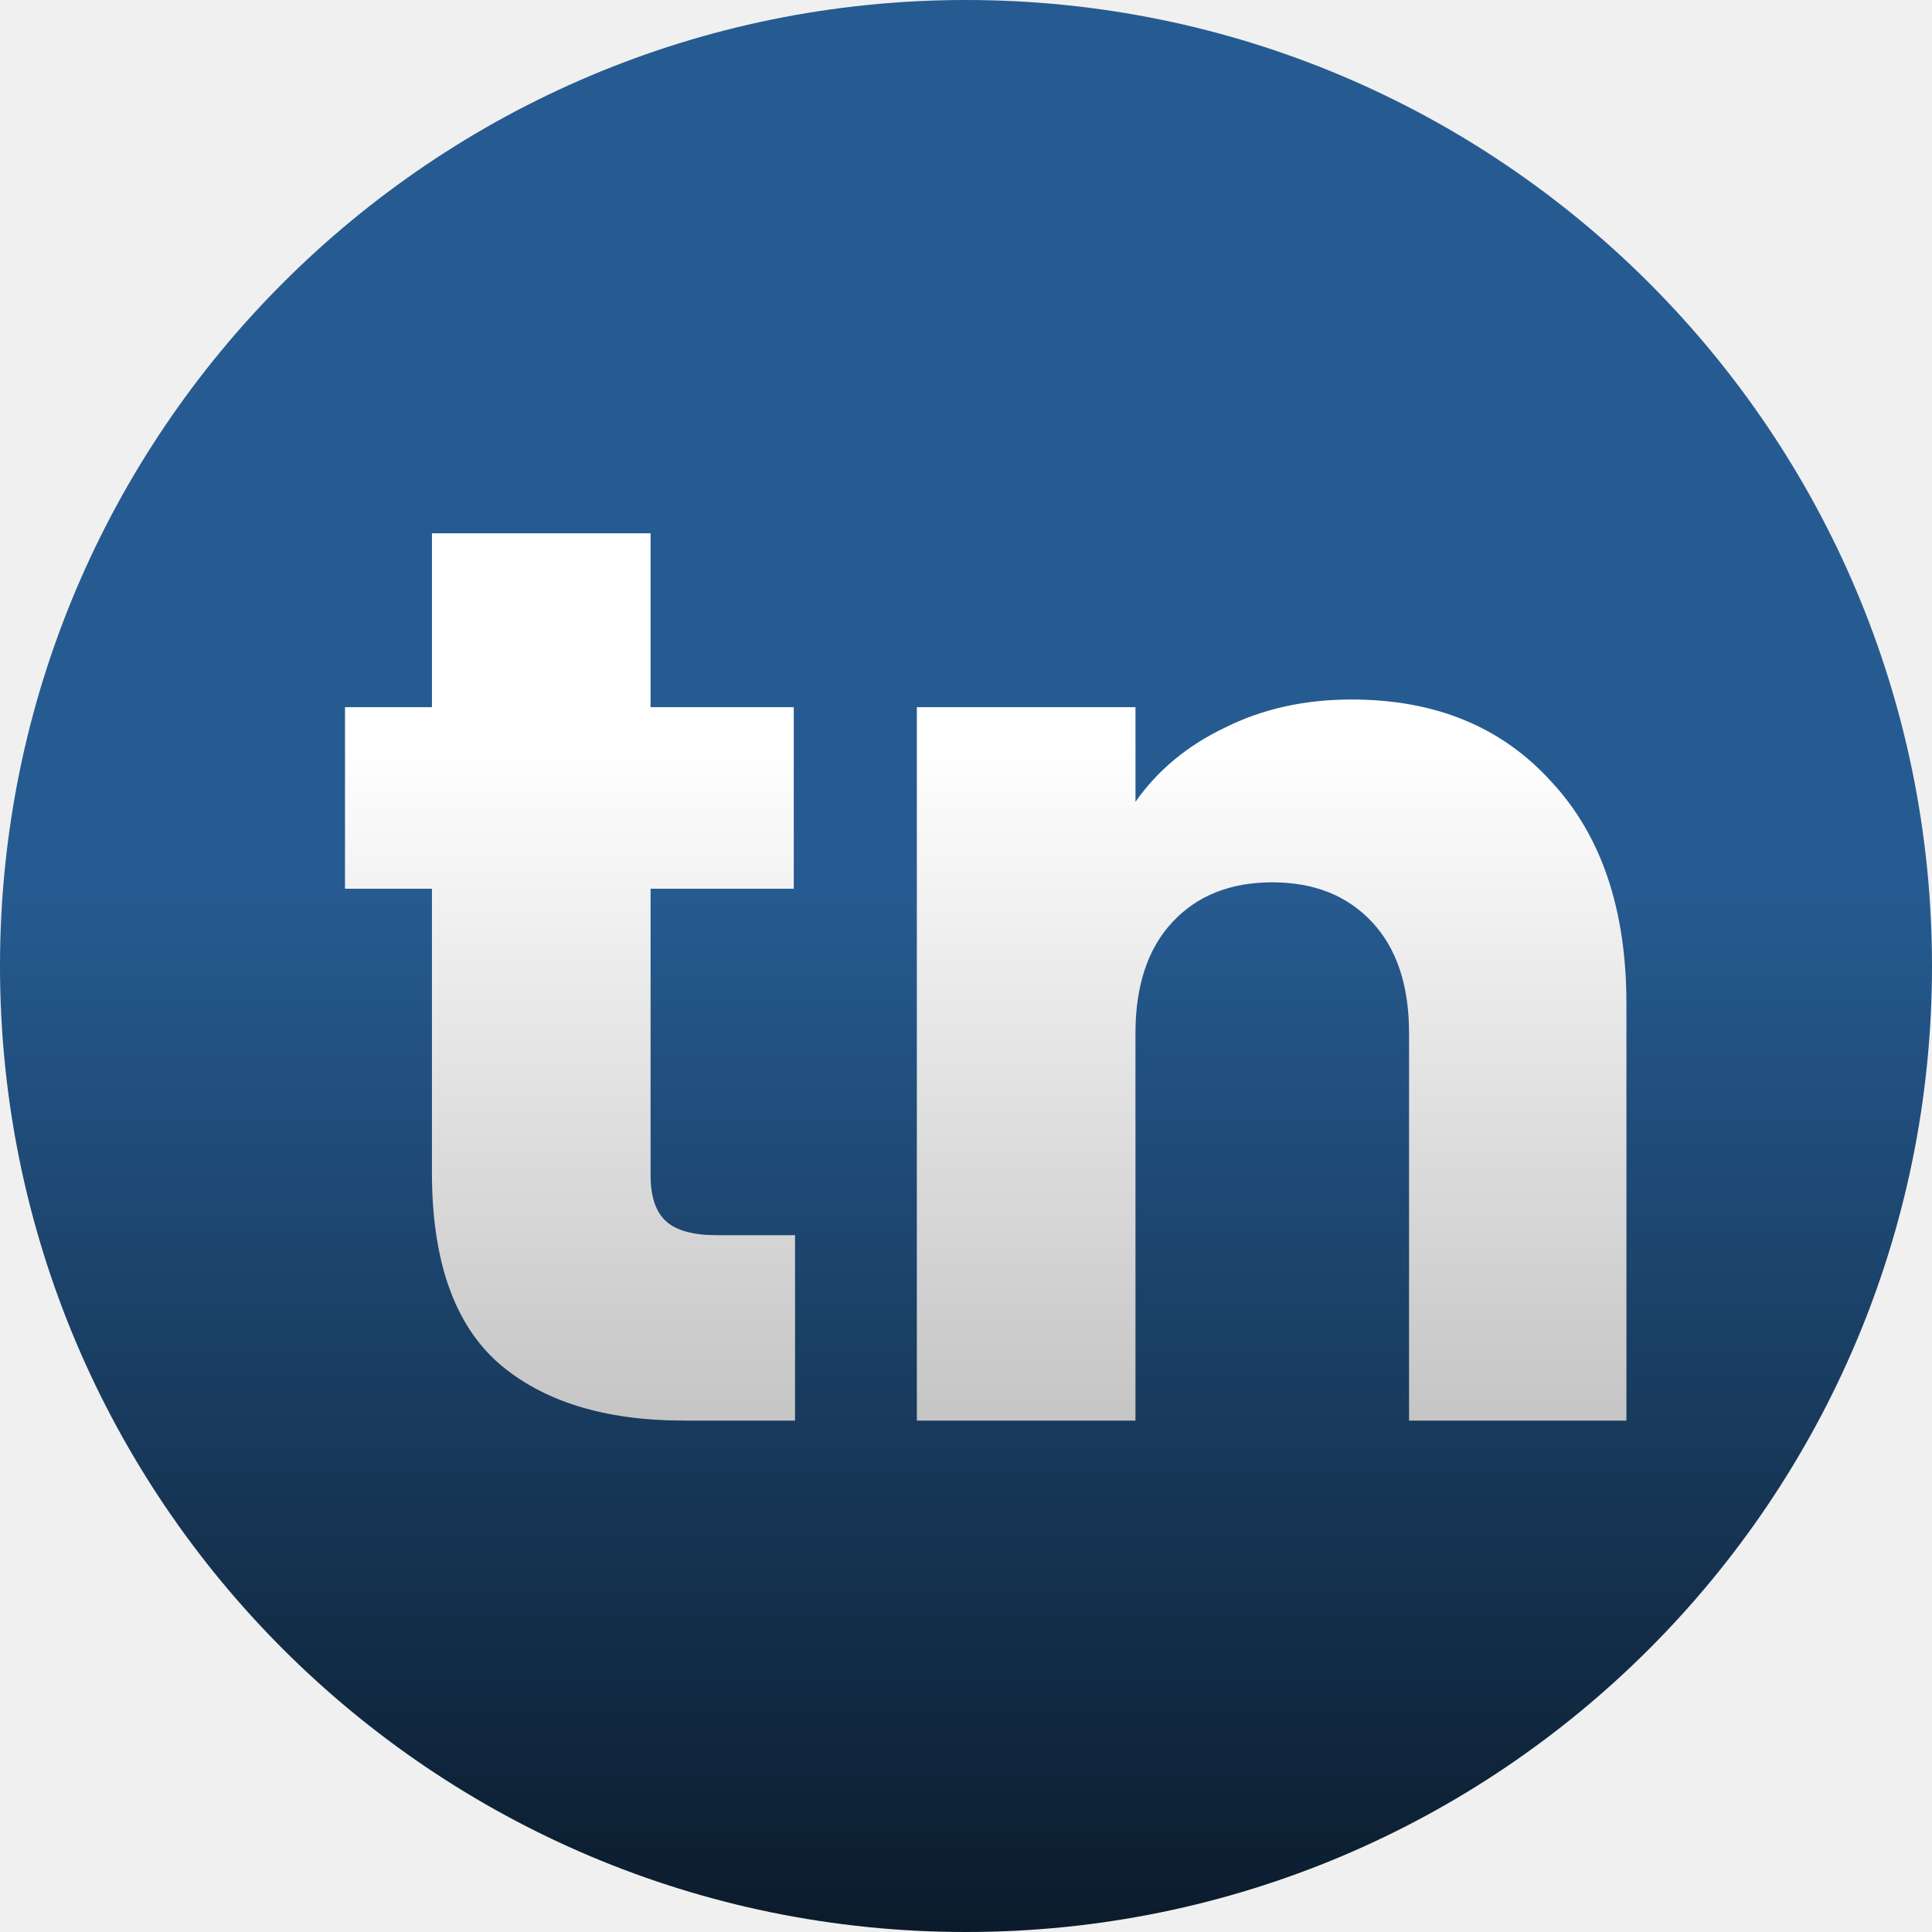
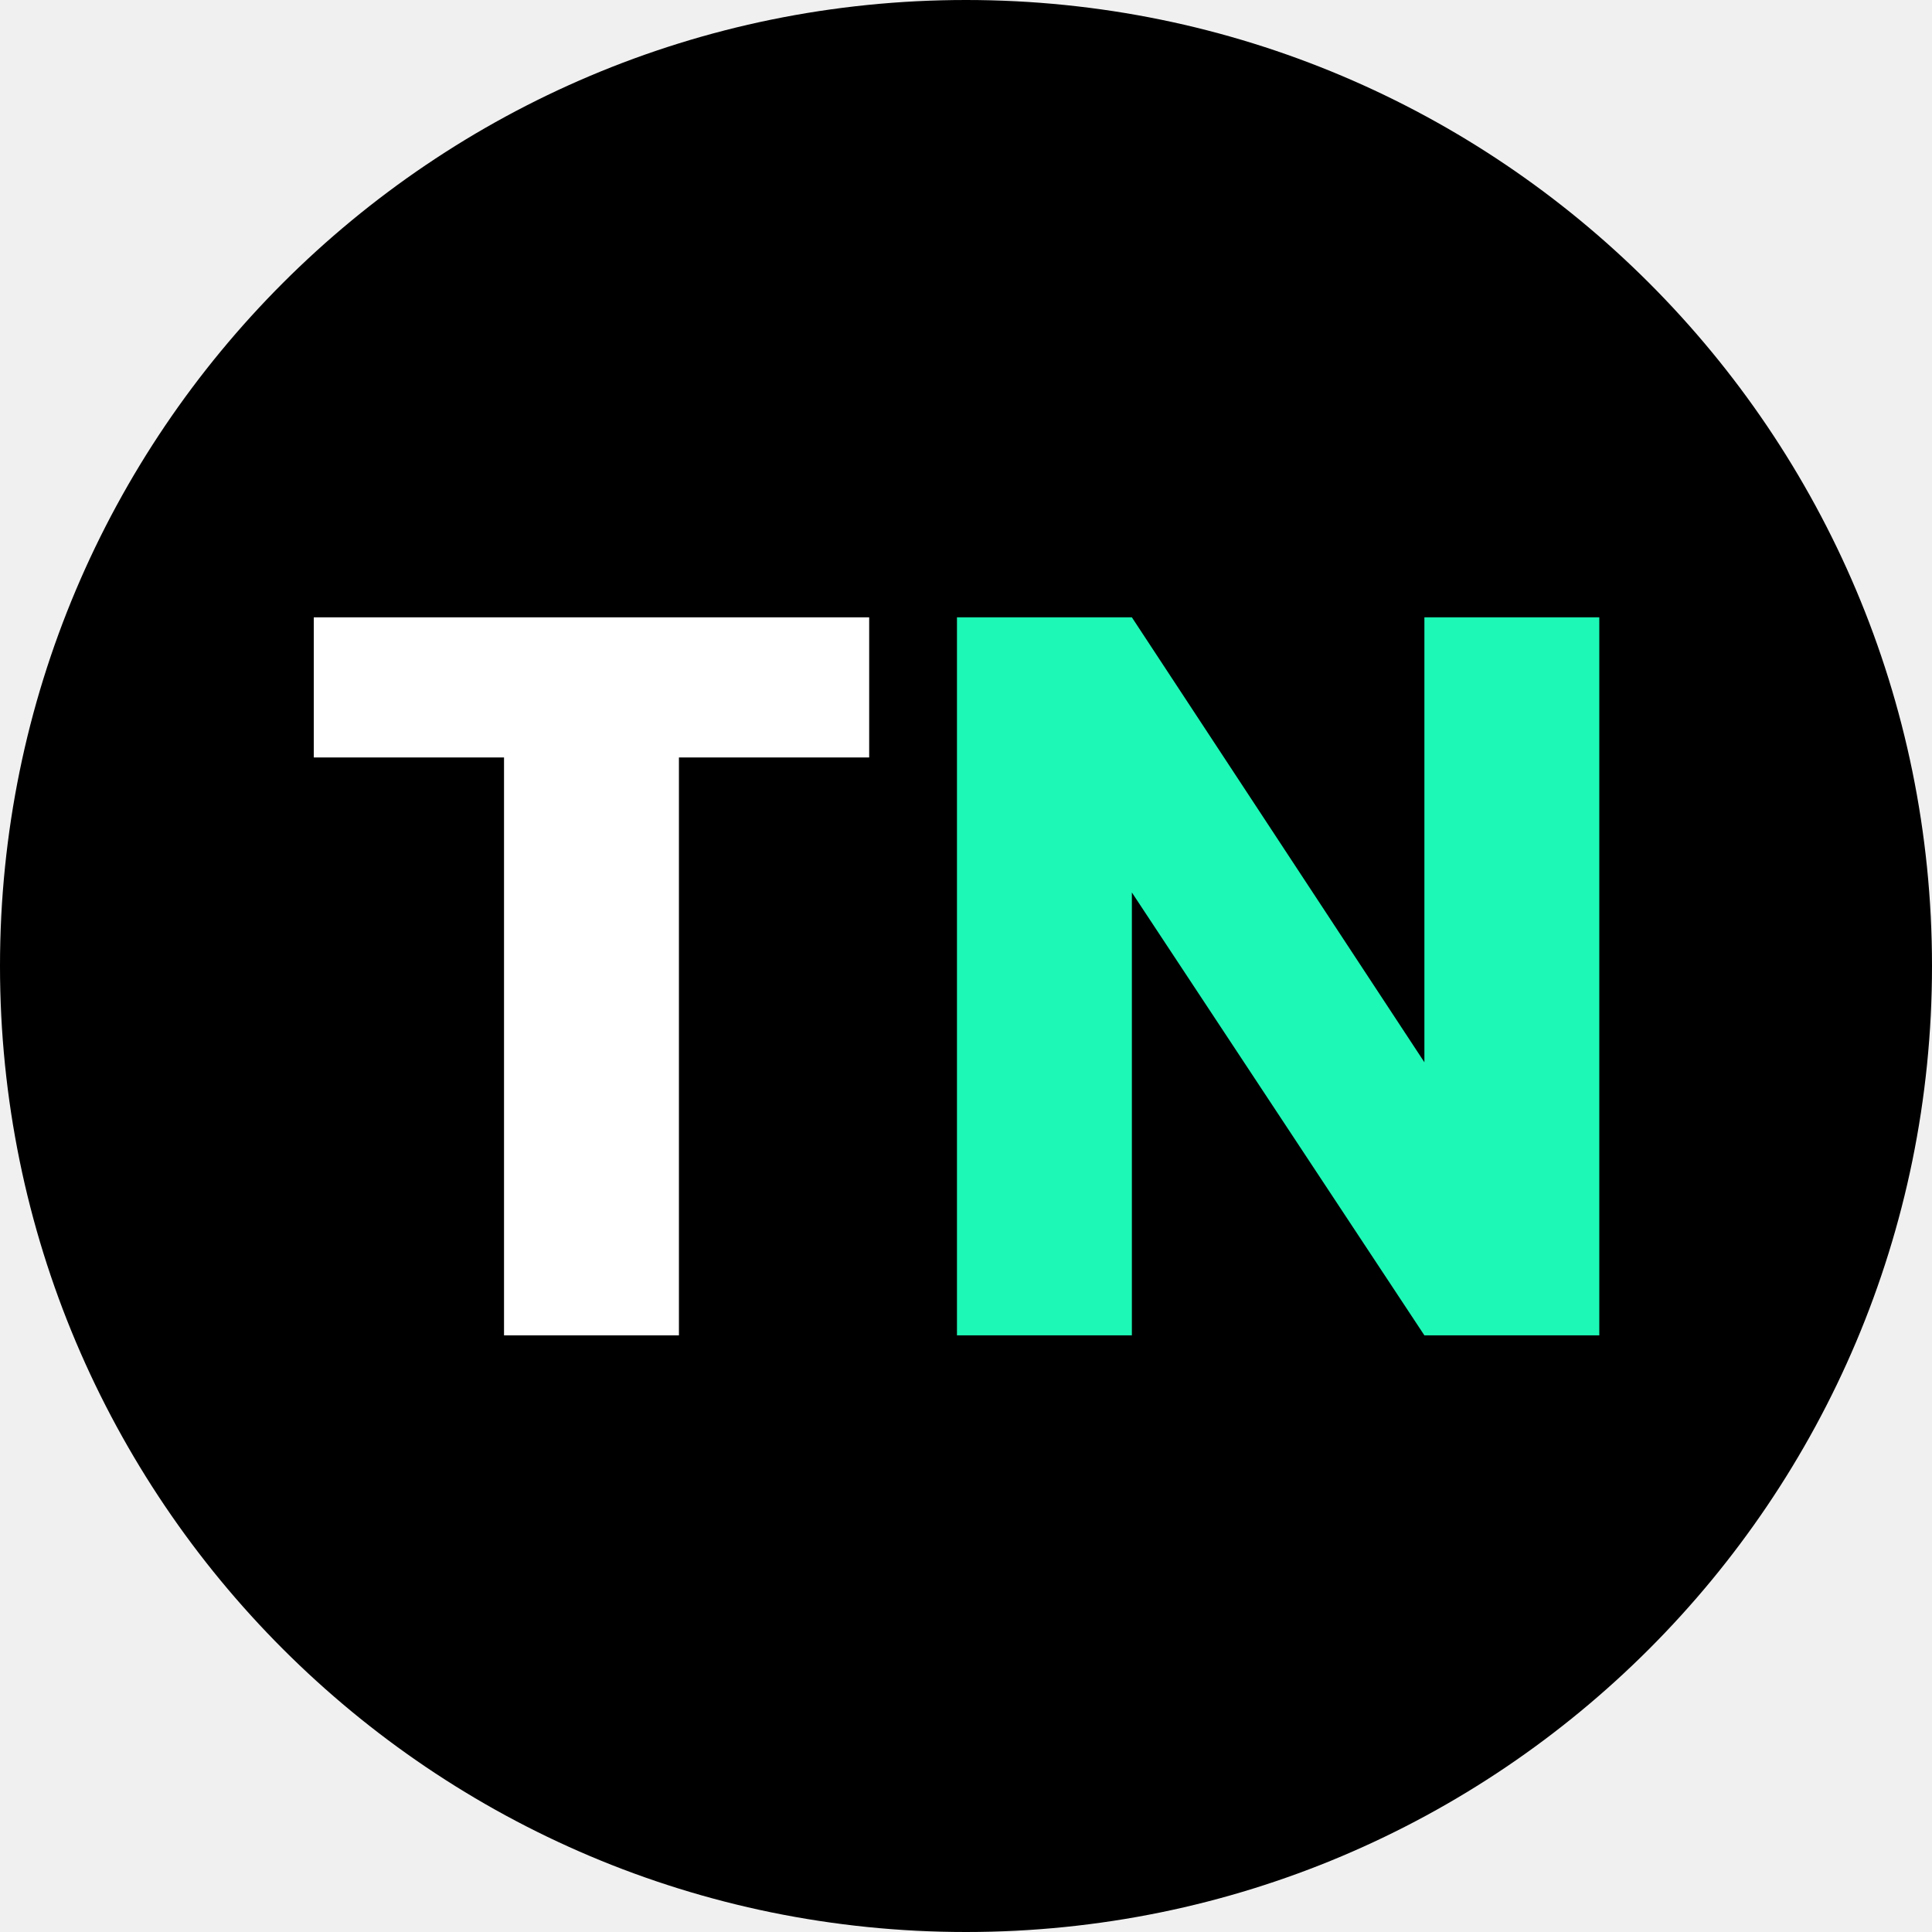
<svg xmlns="http://www.w3.org/2000/svg" width="68" height="68" viewBox="0 0 68 68" fill="none">
-   <circle cx="34" cy="34" r="34" fill="url(#paint0_linear_125_4)" />
-   <path d="M27.983 43.475V50H24.068C21.278 50 19.103 49.325 17.543 47.975C15.983 46.595 15.203 44.36 15.203 41.27V31.28H12.143V24.89H15.203V18.77H22.898V24.89H27.938V31.28H22.898V41.36C22.898 42.11 23.078 42.65 23.438 42.98C23.798 43.31 24.398 43.475 25.238 43.475H27.983ZM47.569 24.62C50.51 24.62 52.849 25.58 54.59 27.5C56.359 29.39 57.245 32 57.245 35.33V50H49.594V36.365C49.594 34.685 49.16 33.38 48.289 32.45C47.419 31.52 46.249 31.055 44.779 31.055C43.309 31.055 42.139 31.52 41.27 32.45C40.4 33.38 39.965 34.685 39.965 36.365V50H32.27V24.89H39.965V28.22C40.745 27.11 41.794 26.24 43.114 25.61C44.434 24.95 45.919 24.62 47.569 24.62Z" fill="url(#paint1_linear_125_4)" />
-   <defs>
-     <linearGradient id="paint0_linear_125_4" x1="34" y1="0" x2="34" y2="68" gradientUnits="userSpaceOnUse">
-       <stop offset="0.46" stop-color="#265B91" />
-       <stop offset="1" stop-color="#0B1B2B" />
-     </linearGradient>
-     <linearGradient id="paint1_linear_125_4" x1="35.5" y1="0" x2="35.5" y2="68" gradientUnits="userSpaceOnUse">
-       <stop offset="0.385" stop-color="white" />
-       <stop offset="1" stop-color="#999999" />
-     </linearGradient>
-   </defs>
+   <circle cx="34" cy="34" r="34" fill="black" />
+   <path d="M30.592 21.728V26.66H23.896V47H17.74V26.66H11.044V21.728H30.592Z" fill="white" />
+   <path d="M56.29 47H50.134L39.838 31.412V47H33.682V21.728H39.838L50.134 37.388V21.728H56.29V47Z" fill="#1DF8B6" />
</svg>
